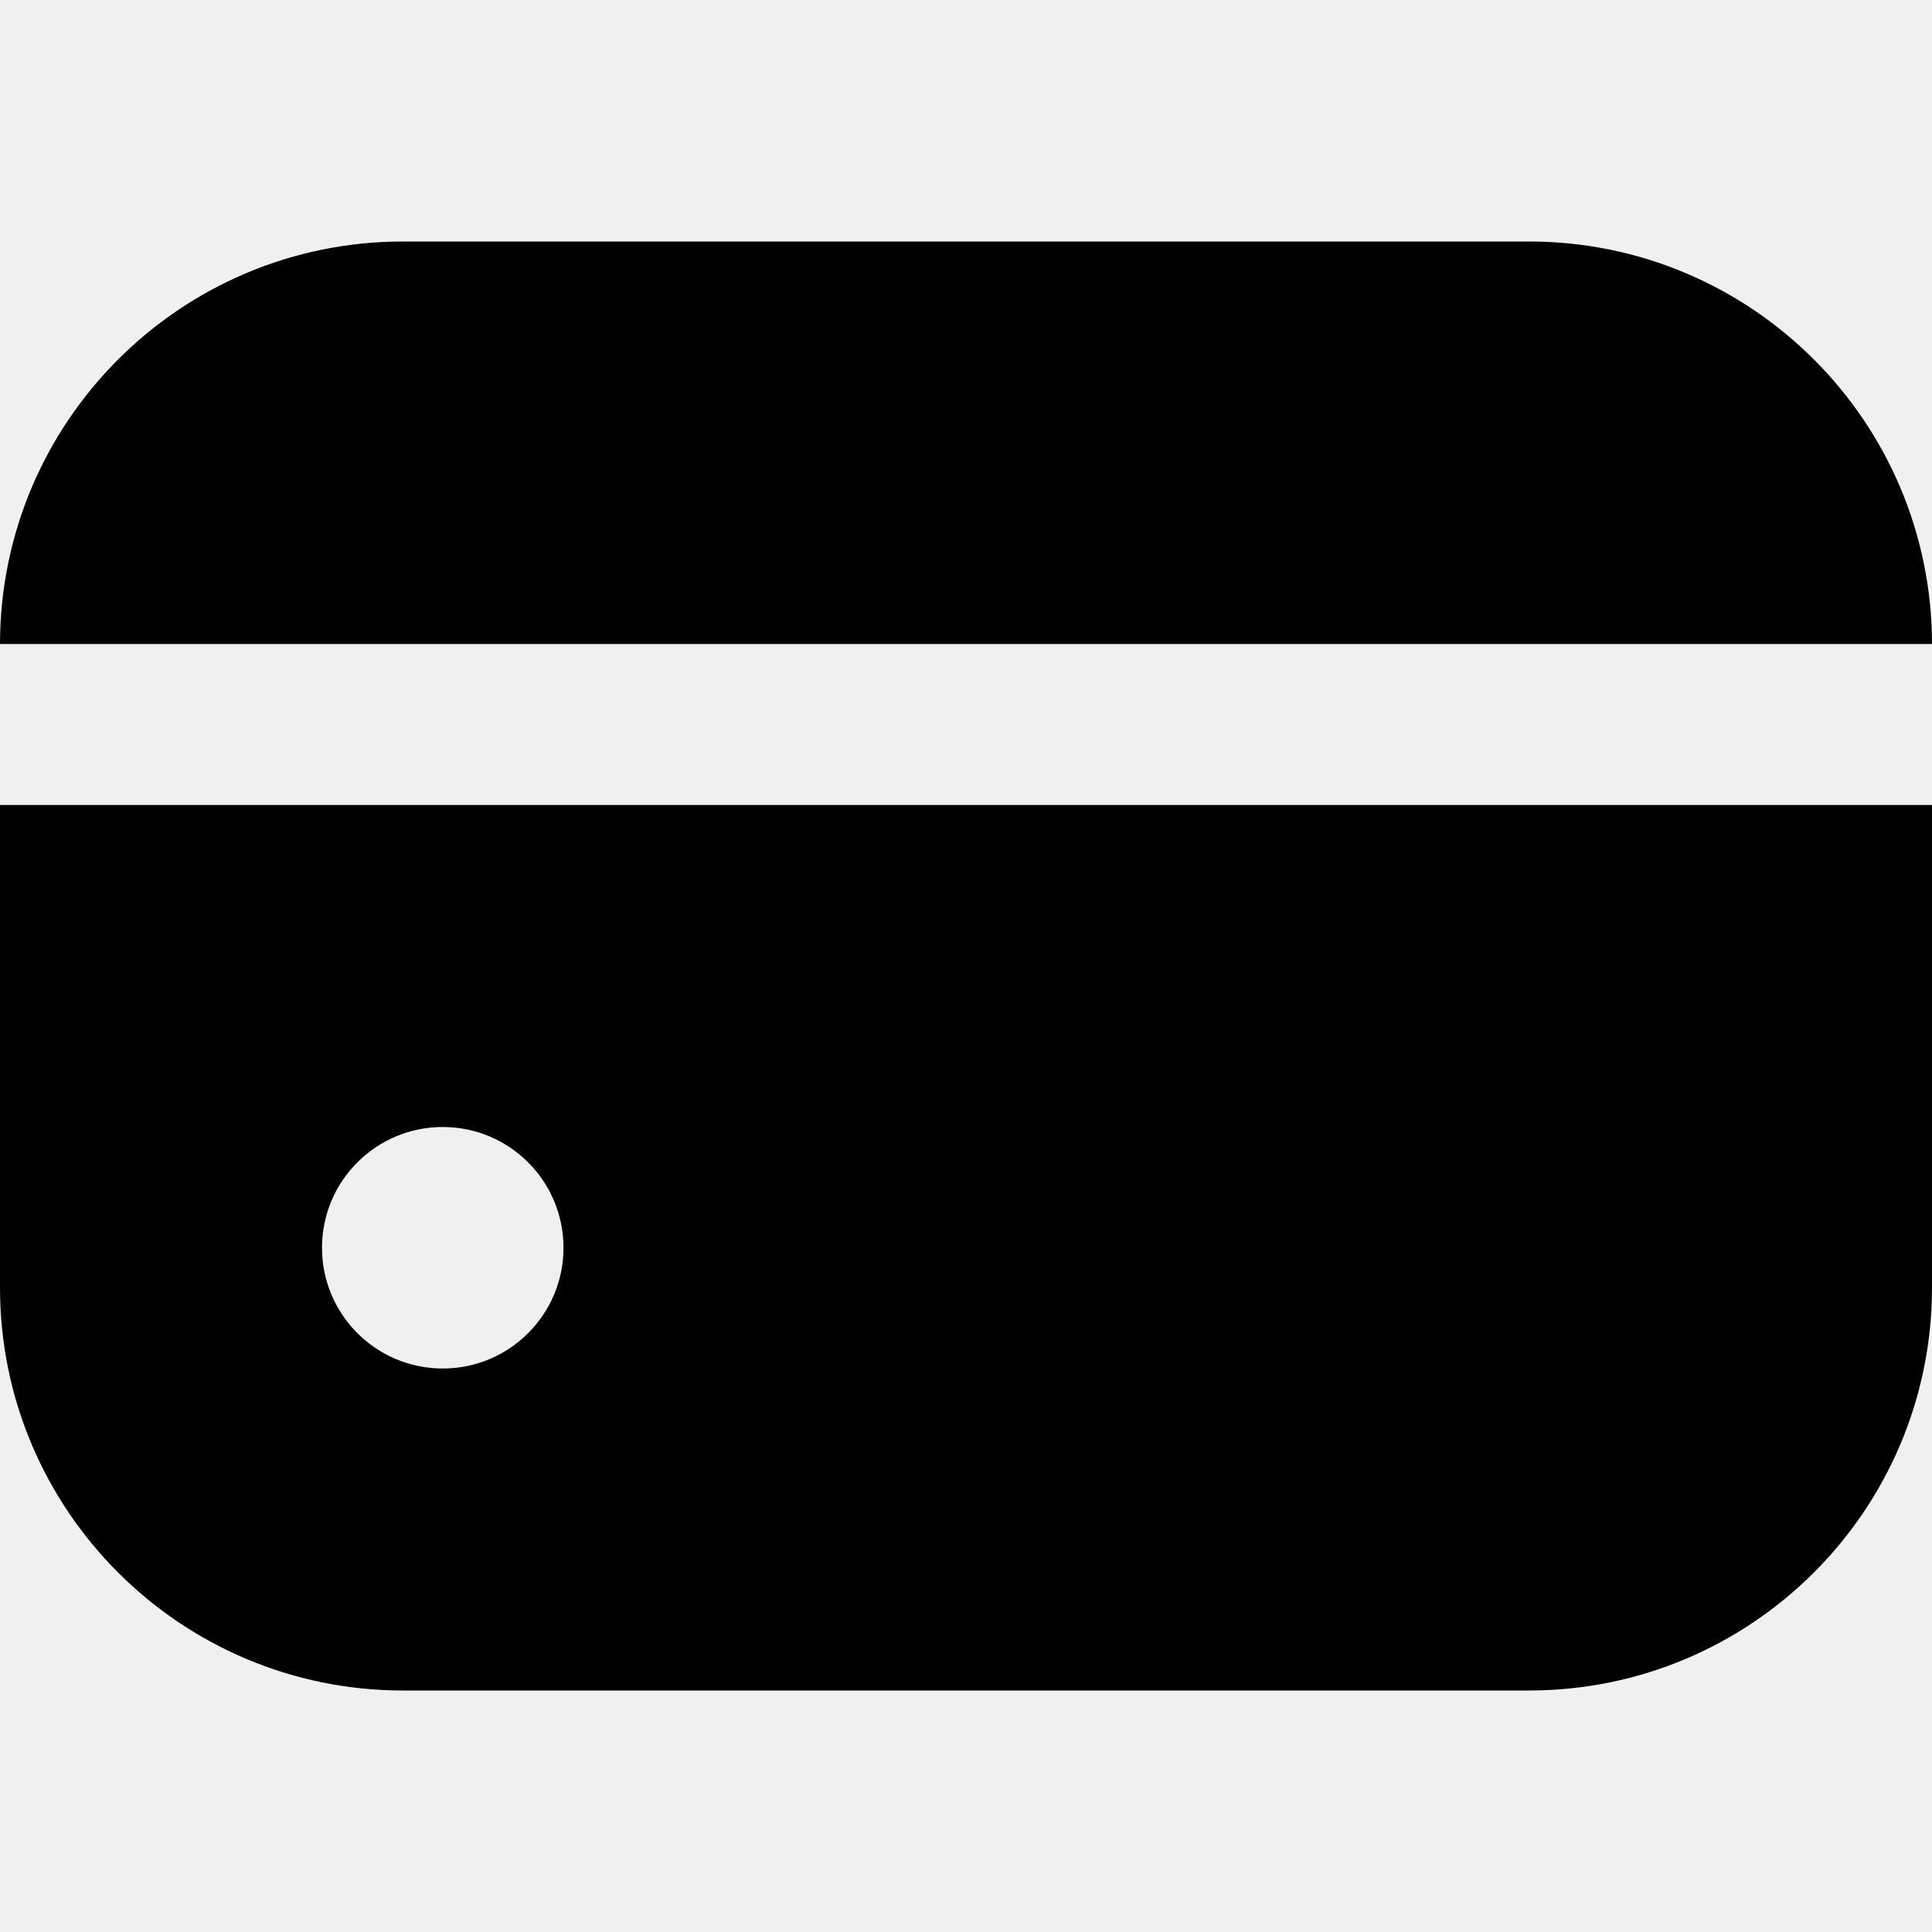
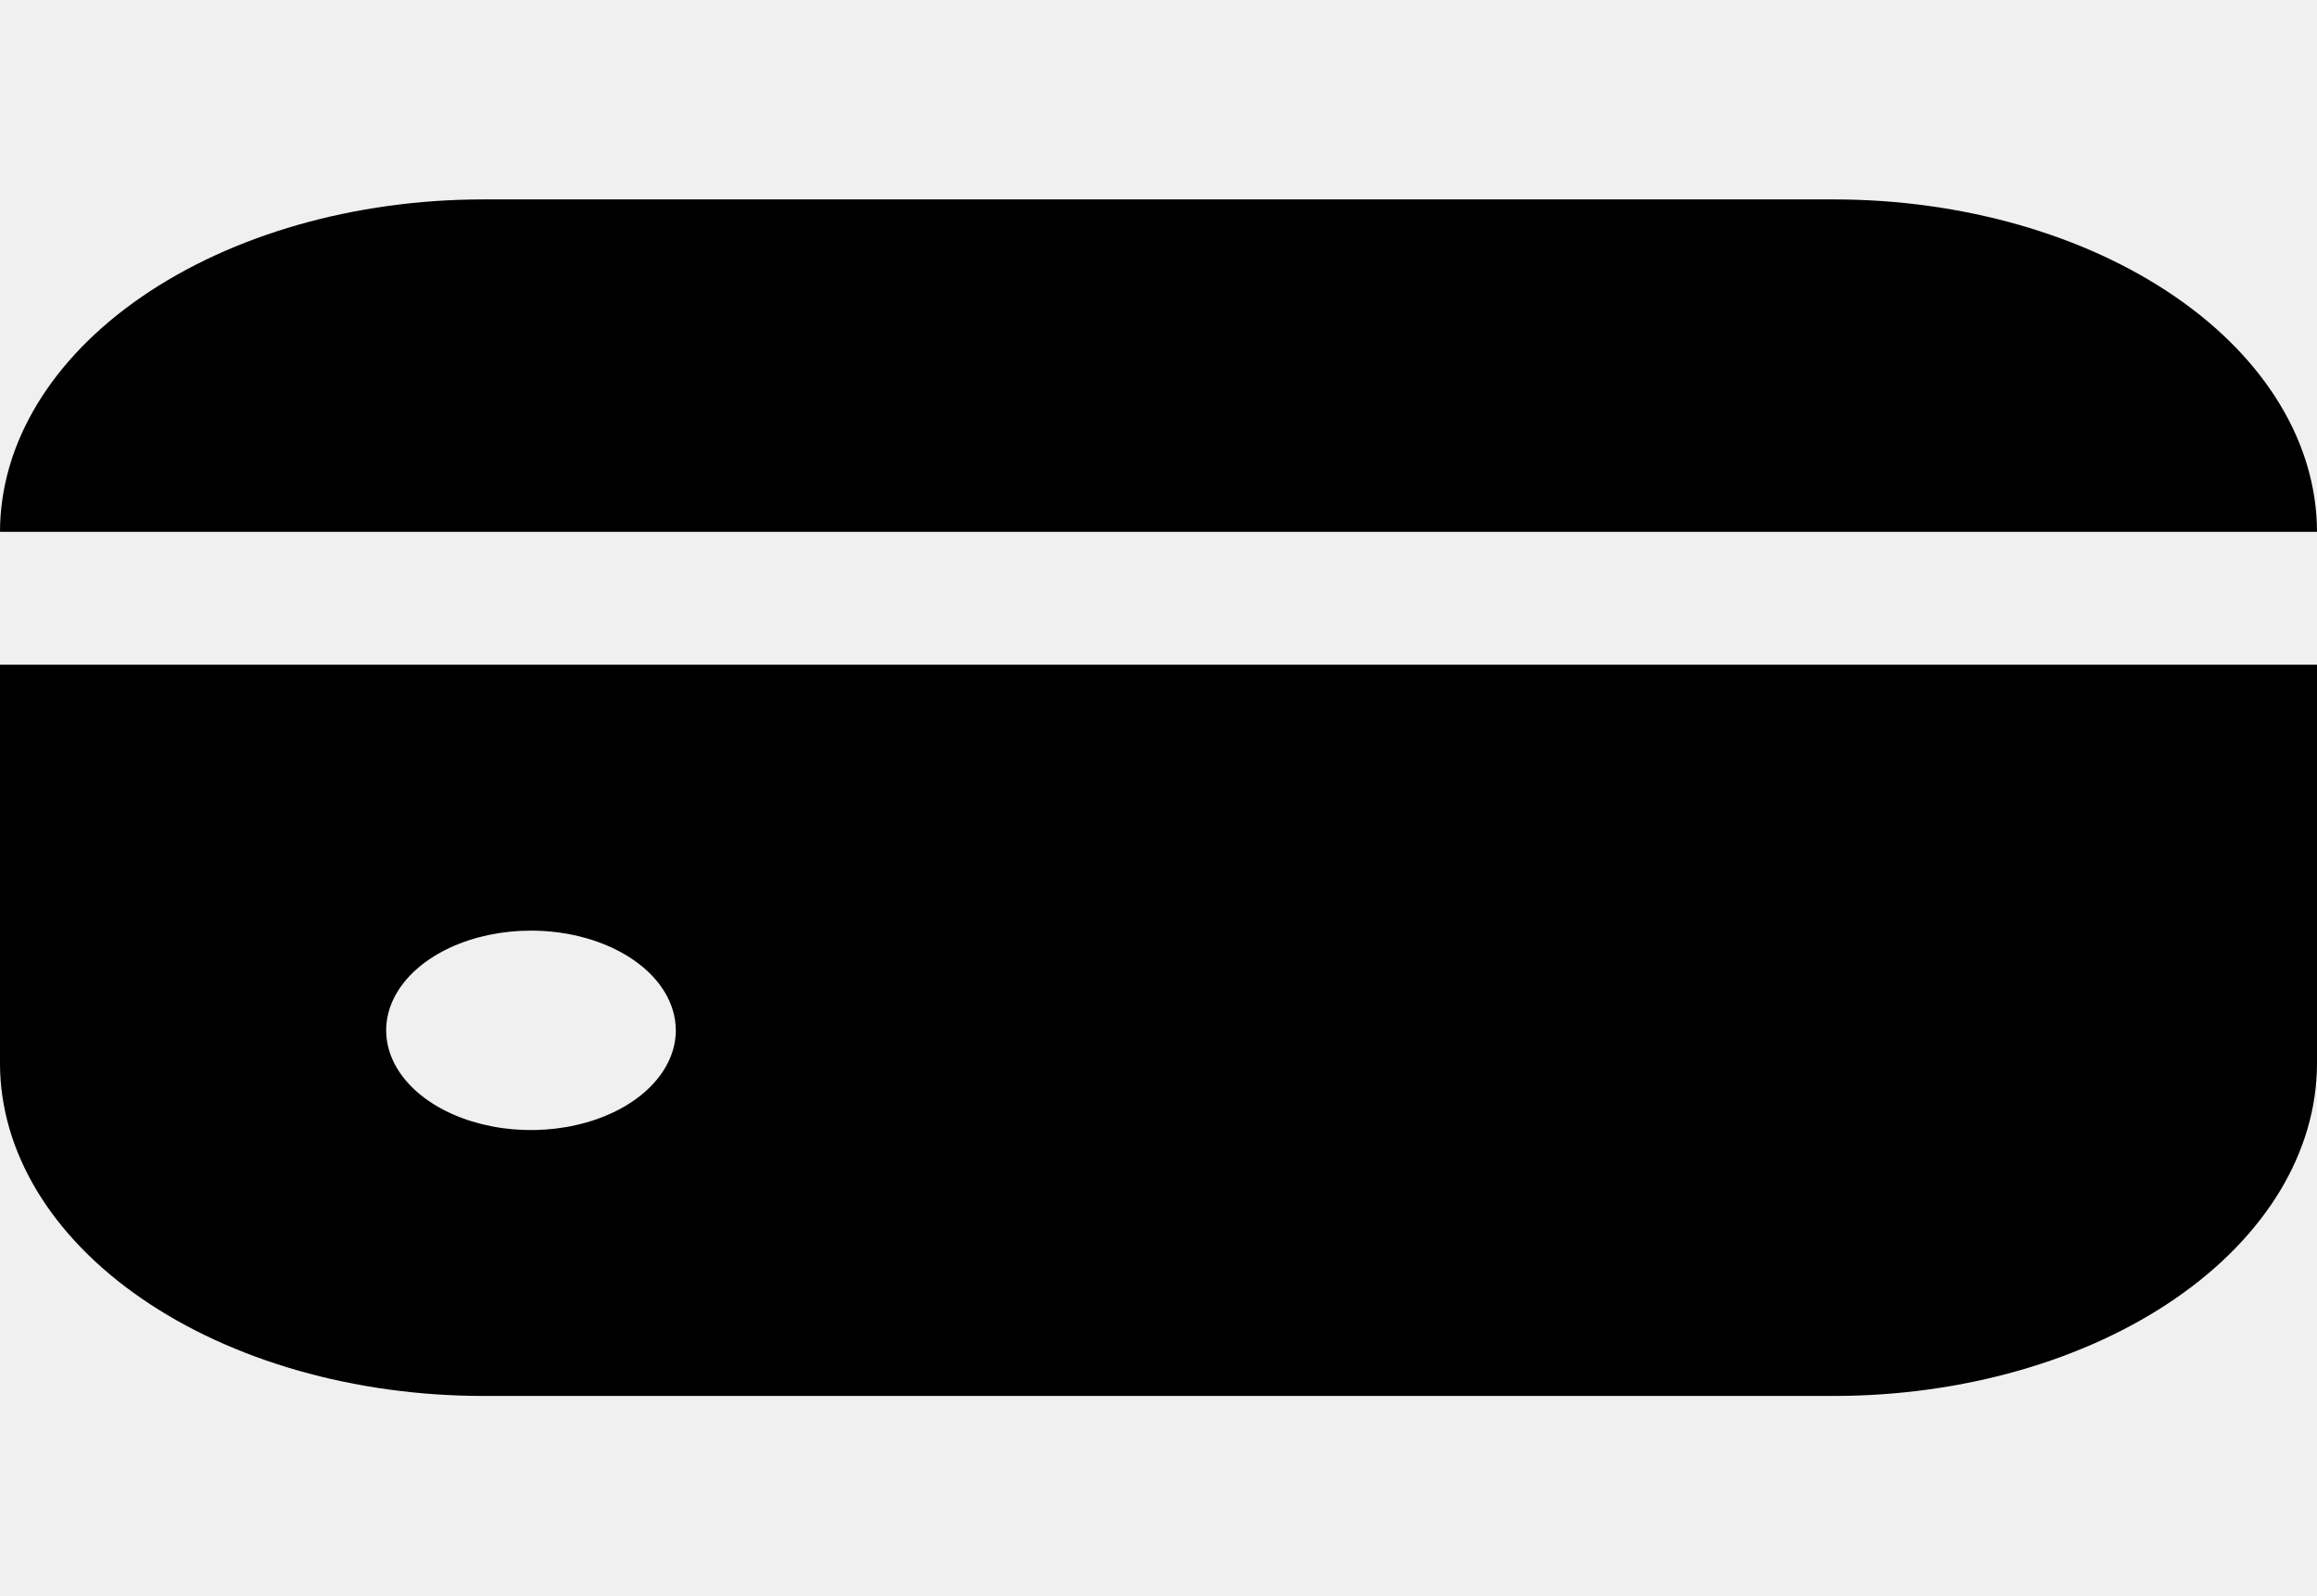
- <svg xmlns="http://www.w3.org/2000/svg" id="Filled" viewBox="0 0 24 24" width="512" height="512">
-   <path d="M19,3H5A5.006,5.006,0,0,0,0,8H24A5.006,5.006,0,0,0,19,3Z" />
-   <path d="M0,16a5.006,5.006,0,0,0,5,5H19a5.006,5.006,0,0,0,5-5V10H0Zm7-.5A1.5,1.5,0,1,1,5.5,14,1.5,1.5,0,0,1,7,15.5" />
+ <svg xmlns="http://www.w3.org/2000/svg" width="61" height="42" viewBox="0 0 61 42" fill="none">
+   <g clip-path="url(#clip0_5315_191)">
+     <path d="M48.292 5.25H12.708C9.339 5.253 6.109 6.176 3.727 7.816C1.344 9.456 0.004 11.68 0 14H61C60.996 11.68 59.656 9.456 57.273 7.816C54.891 6.176 51.661 5.253 48.292 5.25Z" fill="black" />
+     <path d="M0 28C0.004 30.32 1.344 32.544 3.727 34.184C6.109 35.825 9.339 36.747 12.708 36.75H48.292C51.661 36.747 54.891 35.825 57.273 34.184C59.656 32.544 60.996 30.32 61 28V17.5H0V28ZM17.792 27.125C17.792 27.644 17.568 28.152 17.149 28.583C16.73 29.015 16.135 29.352 15.438 29.55C14.742 29.749 13.975 29.801 13.235 29.7C12.496 29.598 11.816 29.348 11.283 28.981C10.75 28.614 10.387 28.146 10.24 27.637C10.093 27.128 10.168 26.6 10.457 26.12C10.745 25.641 11.234 25.231 11.861 24.942C12.488 24.654 13.225 24.5 13.979 24.5C14.99 24.5 15.96 24.777 16.675 25.269C17.39 25.761 17.792 26.429 17.792 27.125Z" fill="black" />
+   </g>
+   <defs>
+     <clipPath id="clip0_5315_191">
+       <rect width="61" height="42" fill="white" />
+     </clipPath>
+   </defs>
</svg>
